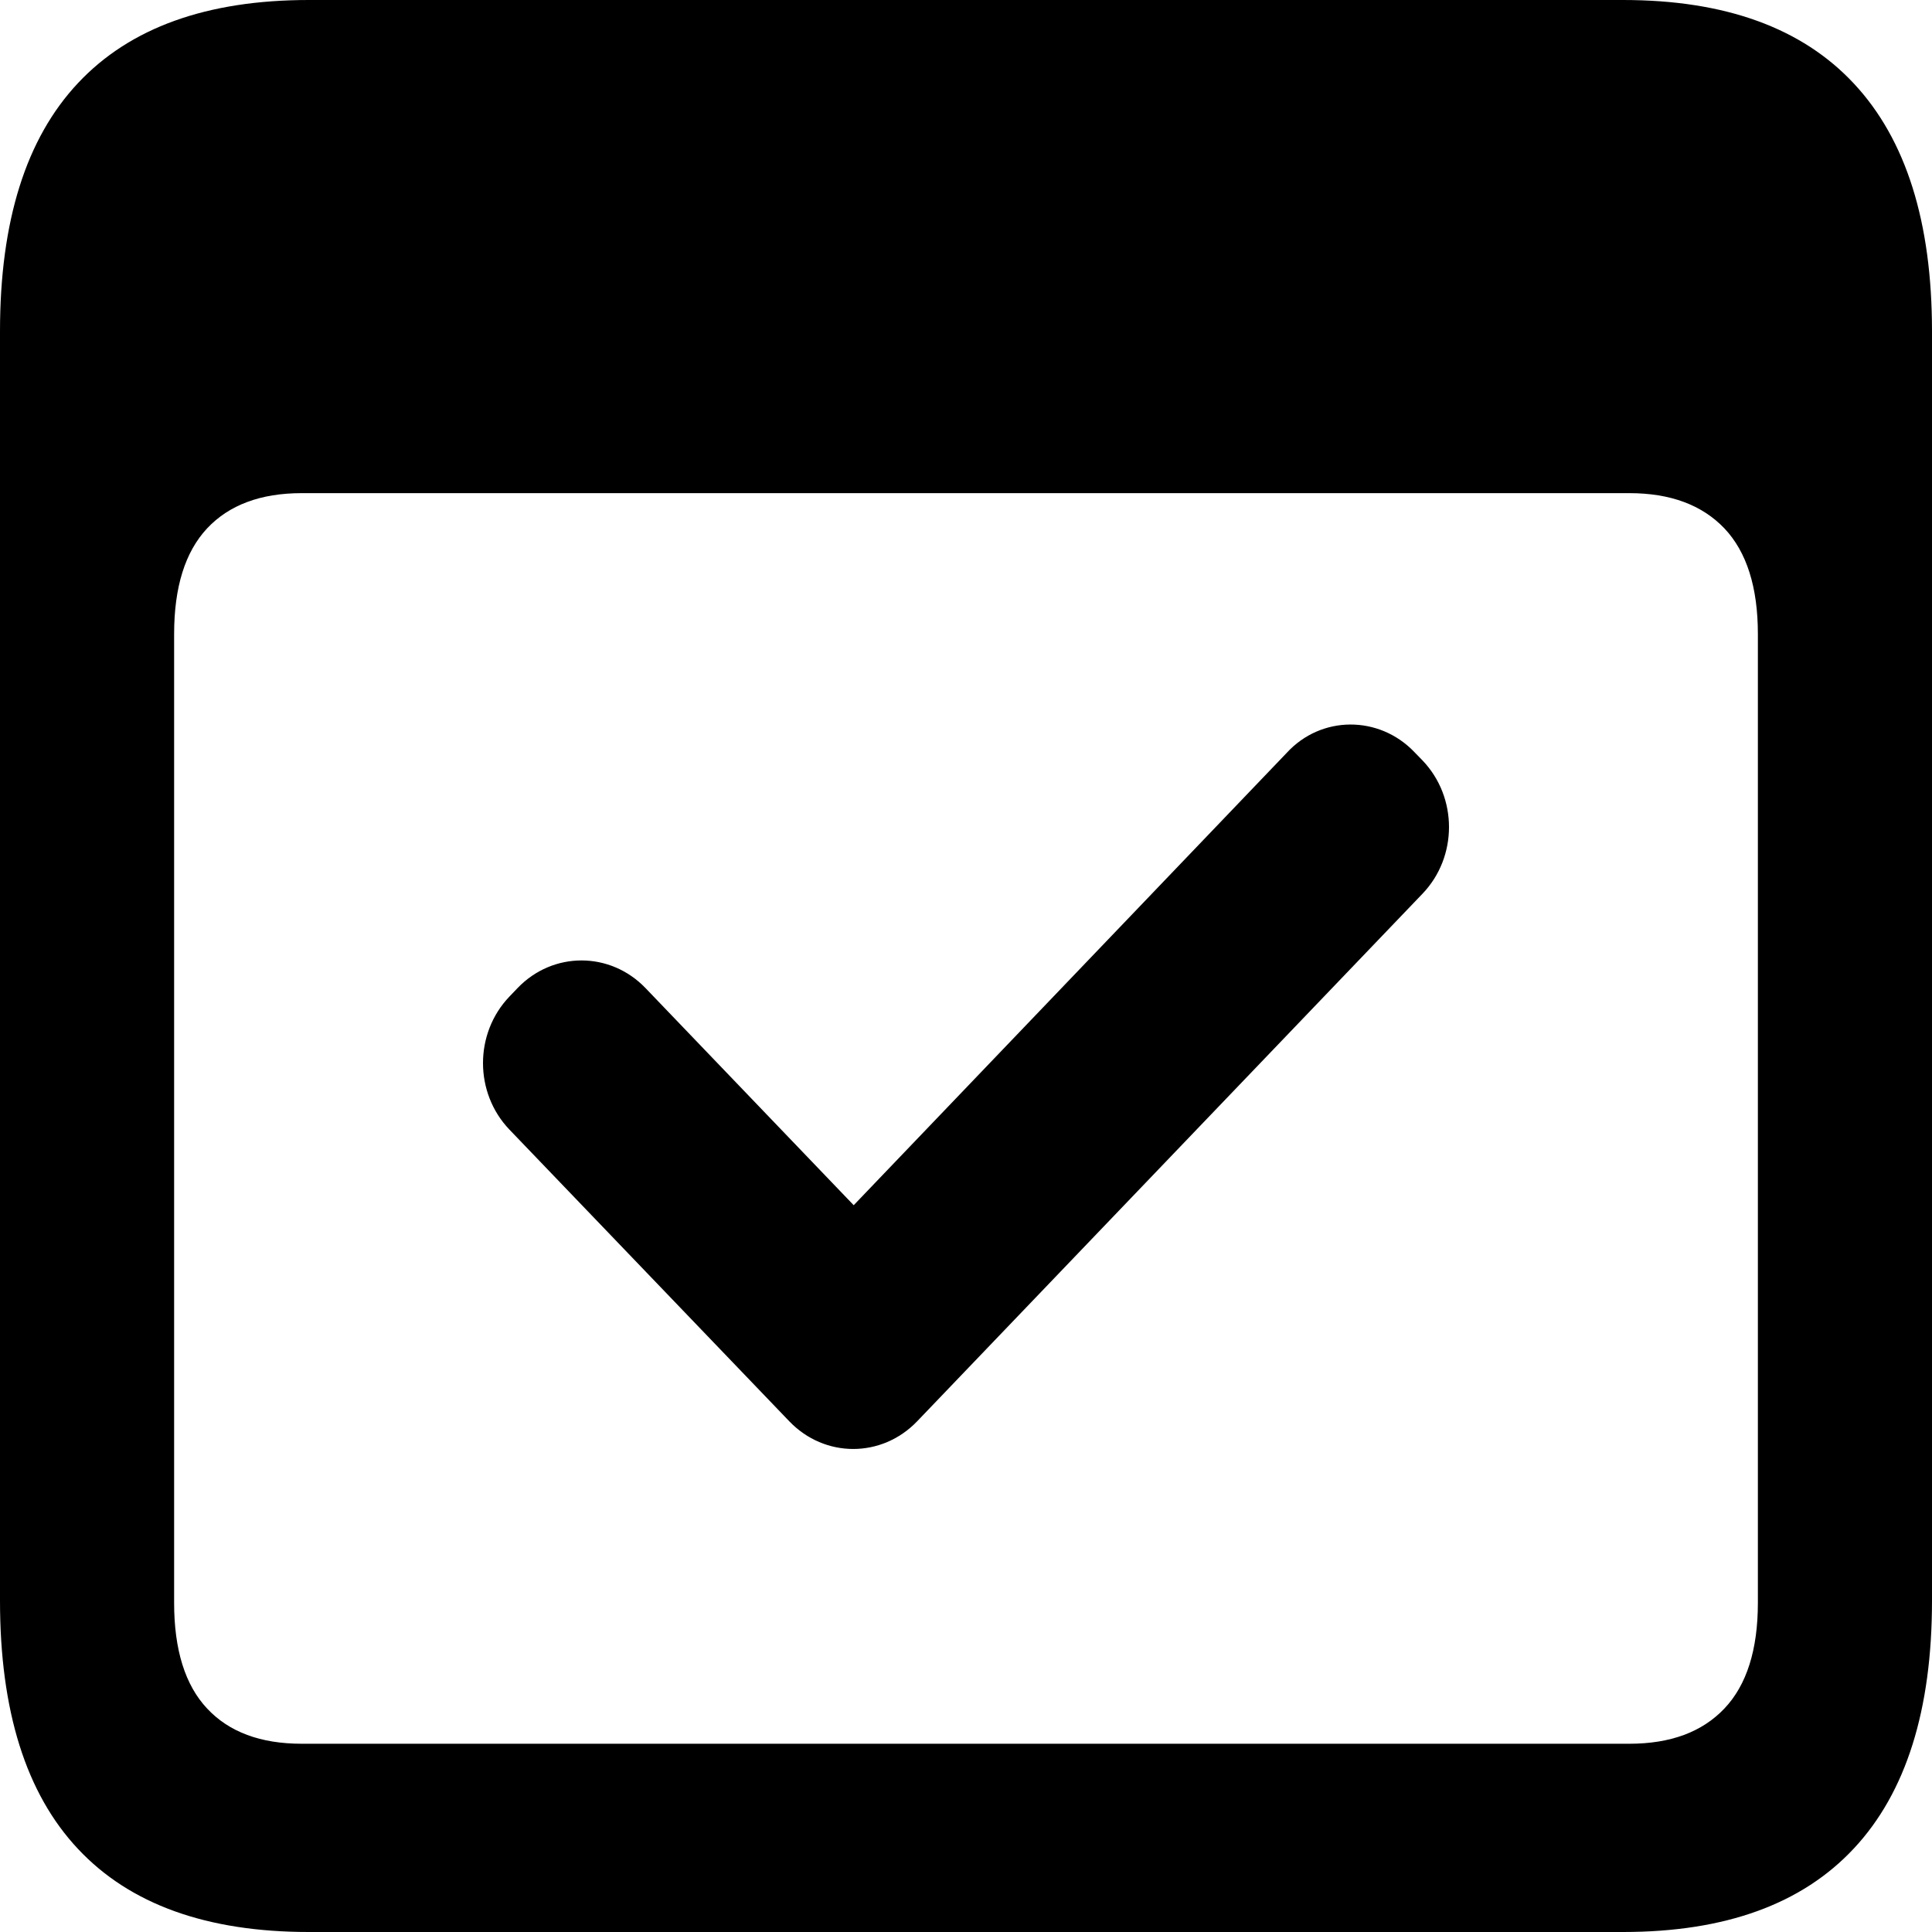
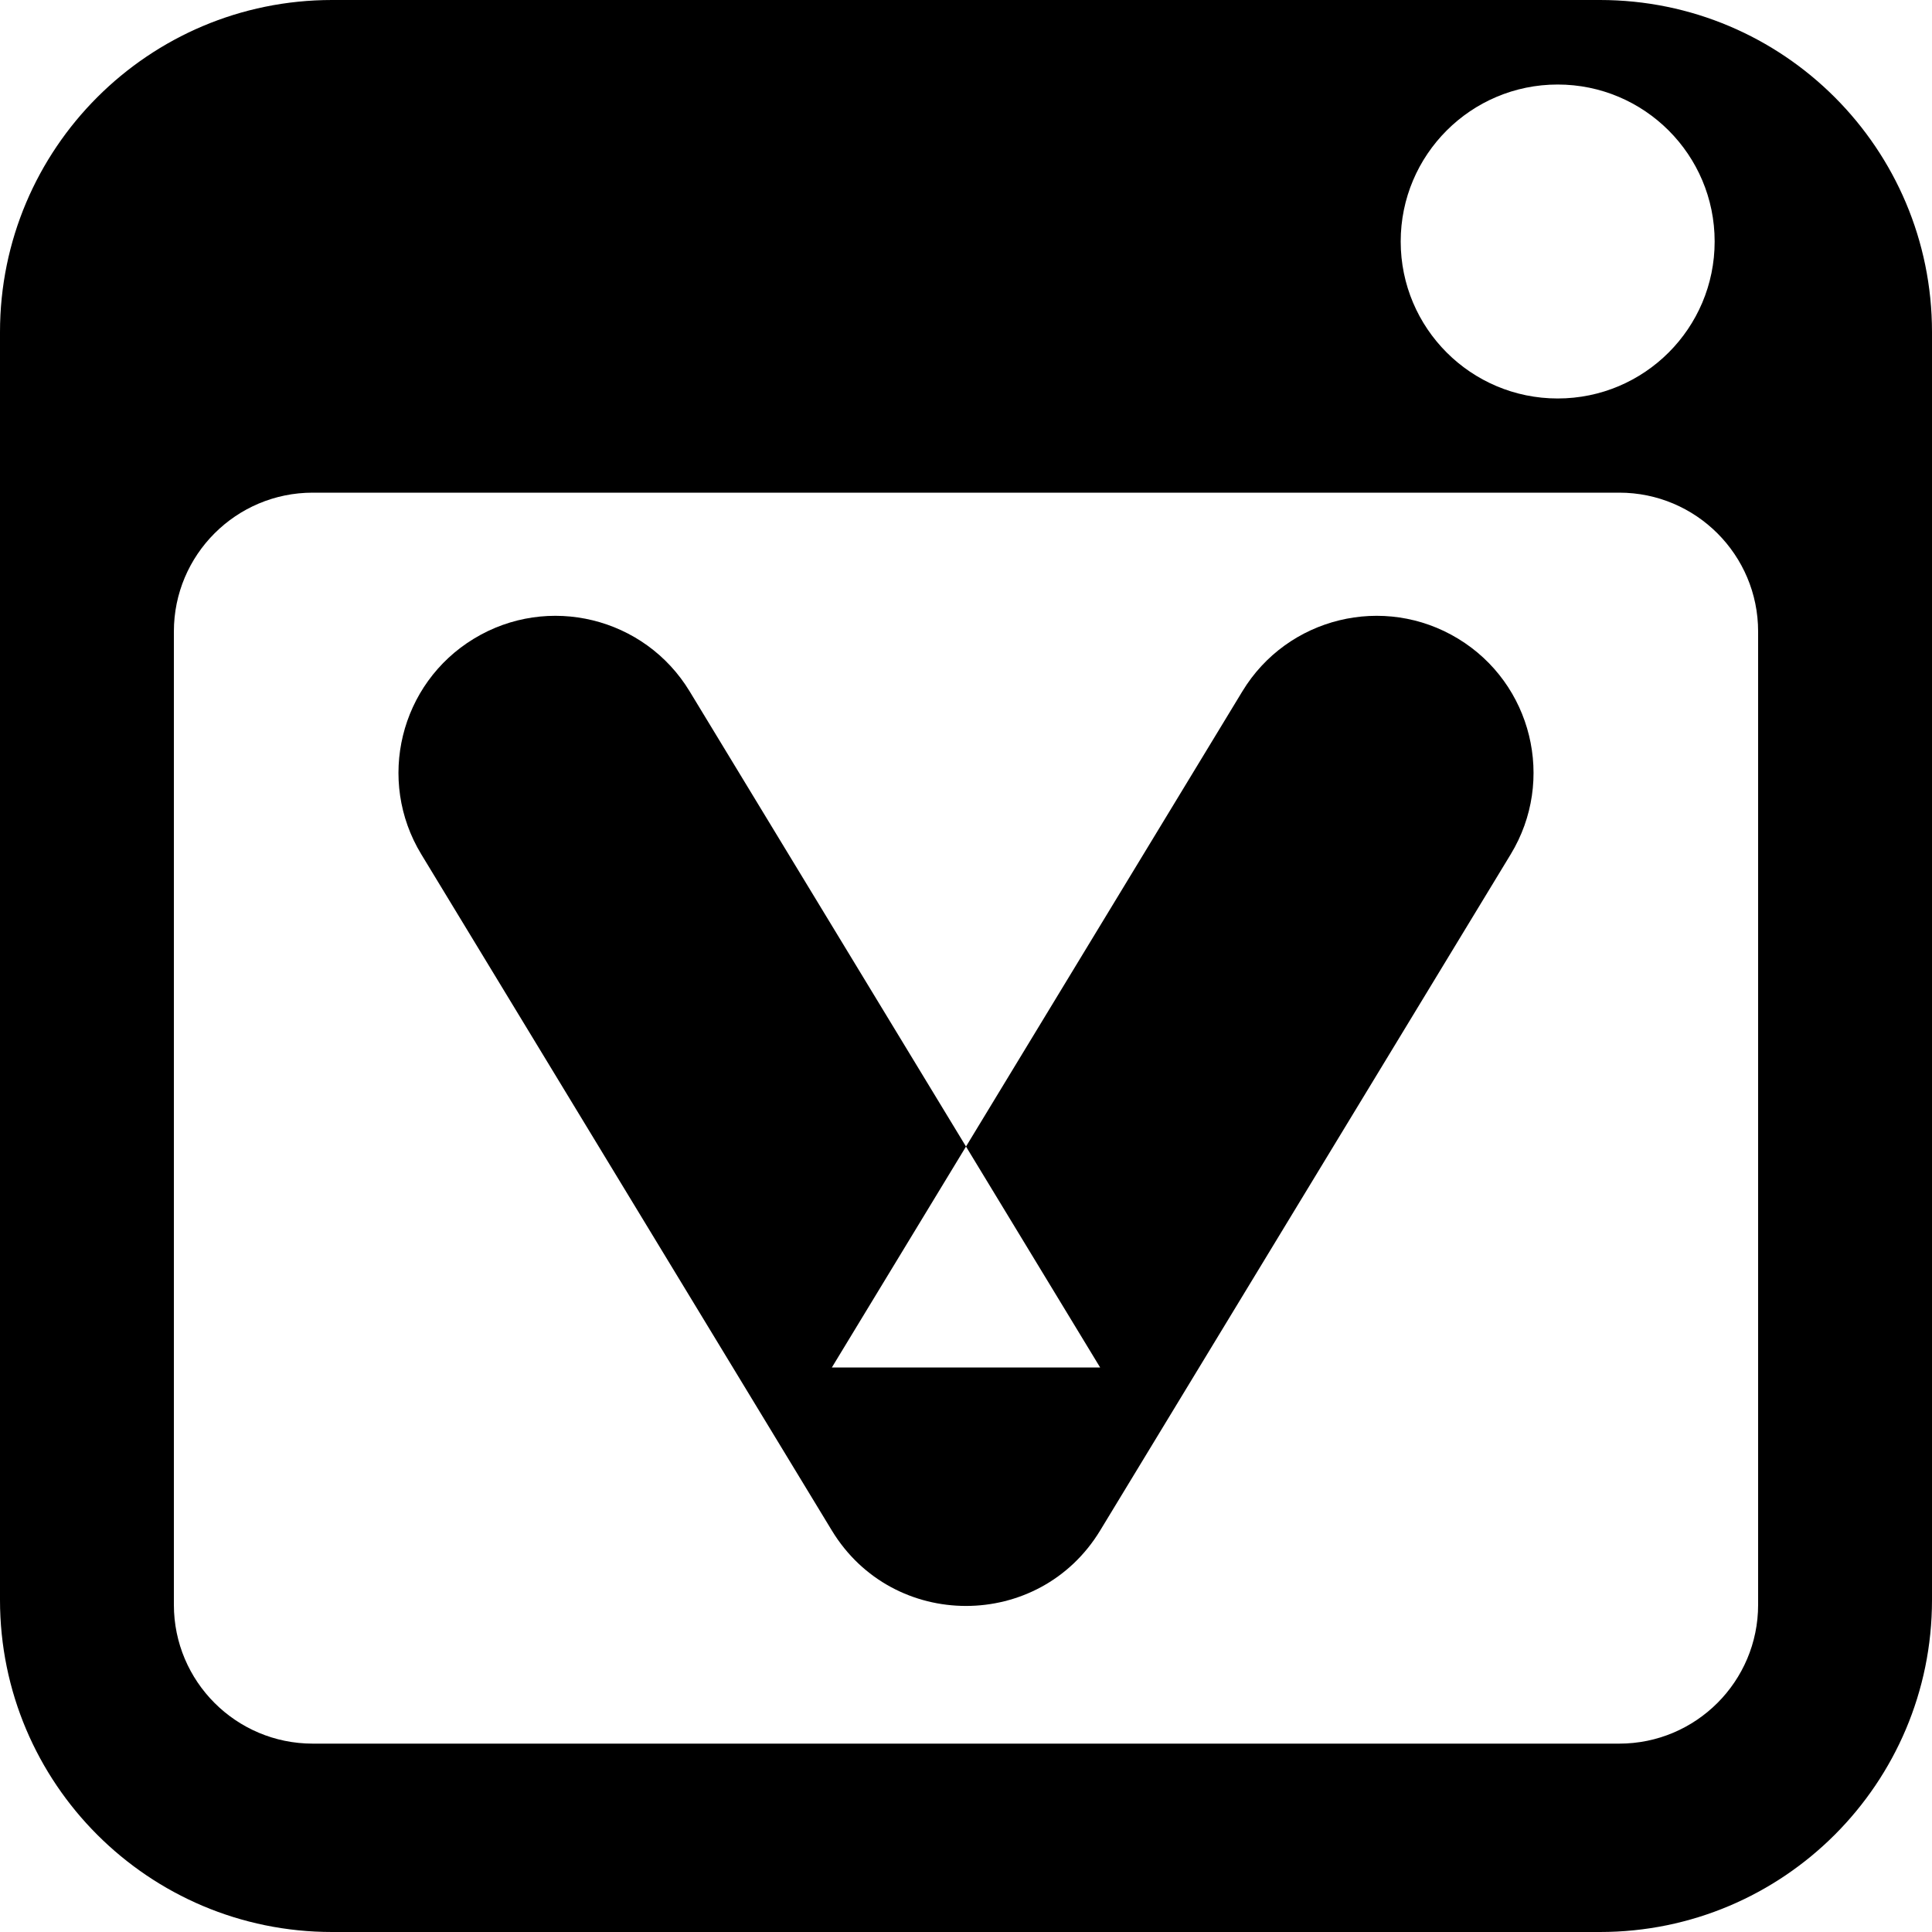
- <svg xmlns="http://www.w3.org/2000/svg" xmlns:ns1="http://vectornator.io" style="fill-rule:evenodd;clip-rule:evenodd;stroke-linecap:round;stroke-linejoin:round" version="1.1" viewBox="0 0 16 16" xml:space="preserve">
-   <g id="Page-1" ns1:layerName="Page-1">
-     <g opacity="1">
-       <path fill="none" d="M0+0L16+0L16+0L16+16L16+16L0+16L0+16L0+0L0+0Z" opacity="1" />
-       <path fill="#000" d="M13.442+16C14.287+16+14.924+15.769+15.354+15.307C15.785+14.845+16+14.161+16+13.256L16+2.744C16+1.839+15.785+1.155+15.354+0.693C14.924+0.231+14.287+0+13.442+0L2.558+0C1.713+0+1.076+0.229+0.646+0.688C0.215+1.147+0+1.832+0+2.744L0+13.256C0+14.168+0.215+14.853+0.646+15.312C1.076+15.771+1.713+16+2.558+16L13.442+16ZM13.493+14.441L2.499+14.441C2.158+14.441+1.897+14.344+1.715+14.149C1.533+13.955+1.442+13.663+1.442+13.274L1.442+5.251C1.442+4.862+1.533+4.571+1.715+4.376C1.897+4.182+2.158+4.084+2.499+4.084L13.493+4.084C13.834+4.084+14.096+4.182+14.281+4.376C14.465+4.571+14.558+4.862+14.558+5.251L14.558+13.274C14.558+13.663+14.465+13.955+14.281+14.149C14.096+14.344+13.834+14.441+13.493+14.441Z" opacity="1" />
-       <path fill="#000" d="M11.713+6.228L11.781+6.298C12.073+6.603+12.073+7.096+11.781+7.401L7.595+11.771C7.302+12.076+6.83+12.076+6.537+11.771L4.219+9.355C3.927+9.05+3.927+8.558+4.219+8.253L4.287+8.182C4.579+7.878+5.052+7.878+5.345+8.182L7.07+9.981L10.655+6.236C10.941+5.923+11.421+5.923+11.713+6.228L11.713+6.228Z" opacity="1" />
-     </g>
-   </g>
+ <svg xmlns="http://www.w3.org/2000/svg" viewBox="0 0 16 16" version="1.1" xml:space="preserve" style="fill-rule:evenodd;clip-rule:evenodd">
+   <path fill="#000" fill-rule="evenodd" d="M16 8L16 2.75C16 1.231 14.769 0 13.25 0L2.75 0C1.231 0 0 1.231 0 2.75L0 13.25C0 14.769 1.231 16 2.75 16L13.25 16C14.769 16 16 14.769 16 13.25ZM14.56 9.26L14.56 5.23C14.56 4.595 14.045 4.08 13.41 4.08L2.59 4.08C1.955 4.08 1.44 4.595 1.44 5.23L1.44 13.29C1.44 13.925 1.955 14.44 2.59 14.44L13.41 14.44C14.045 14.44 14.56 13.925 14.56 13.29ZM14.2 2C14.2 1.282 13.618 0.7 12.9 0.7C12.182 0.7 11.6 1.282 11.6 2C11.6 2.718 12.182 3.3 12.9 3.3C13.618 3.3 14.2 2.718 14.2 2Z" />
+   <path fill="#000" d="M5.711 5.725L9.111 11.325L6.889 11.325L10.289 5.725C10.661 5.112 11.461 4.916 12.075 5.289C12.688 5.661 12.884 6.461 12.511 7.075L9.111 12.675C8.605 13.508 7.395 13.508 6.889 12.675L3.489 7.075C3.116 6.461 3.312 5.661 3.925 5.289C4.539 4.916 5.339 5.112 5.711 5.725Z" />
</svg>
